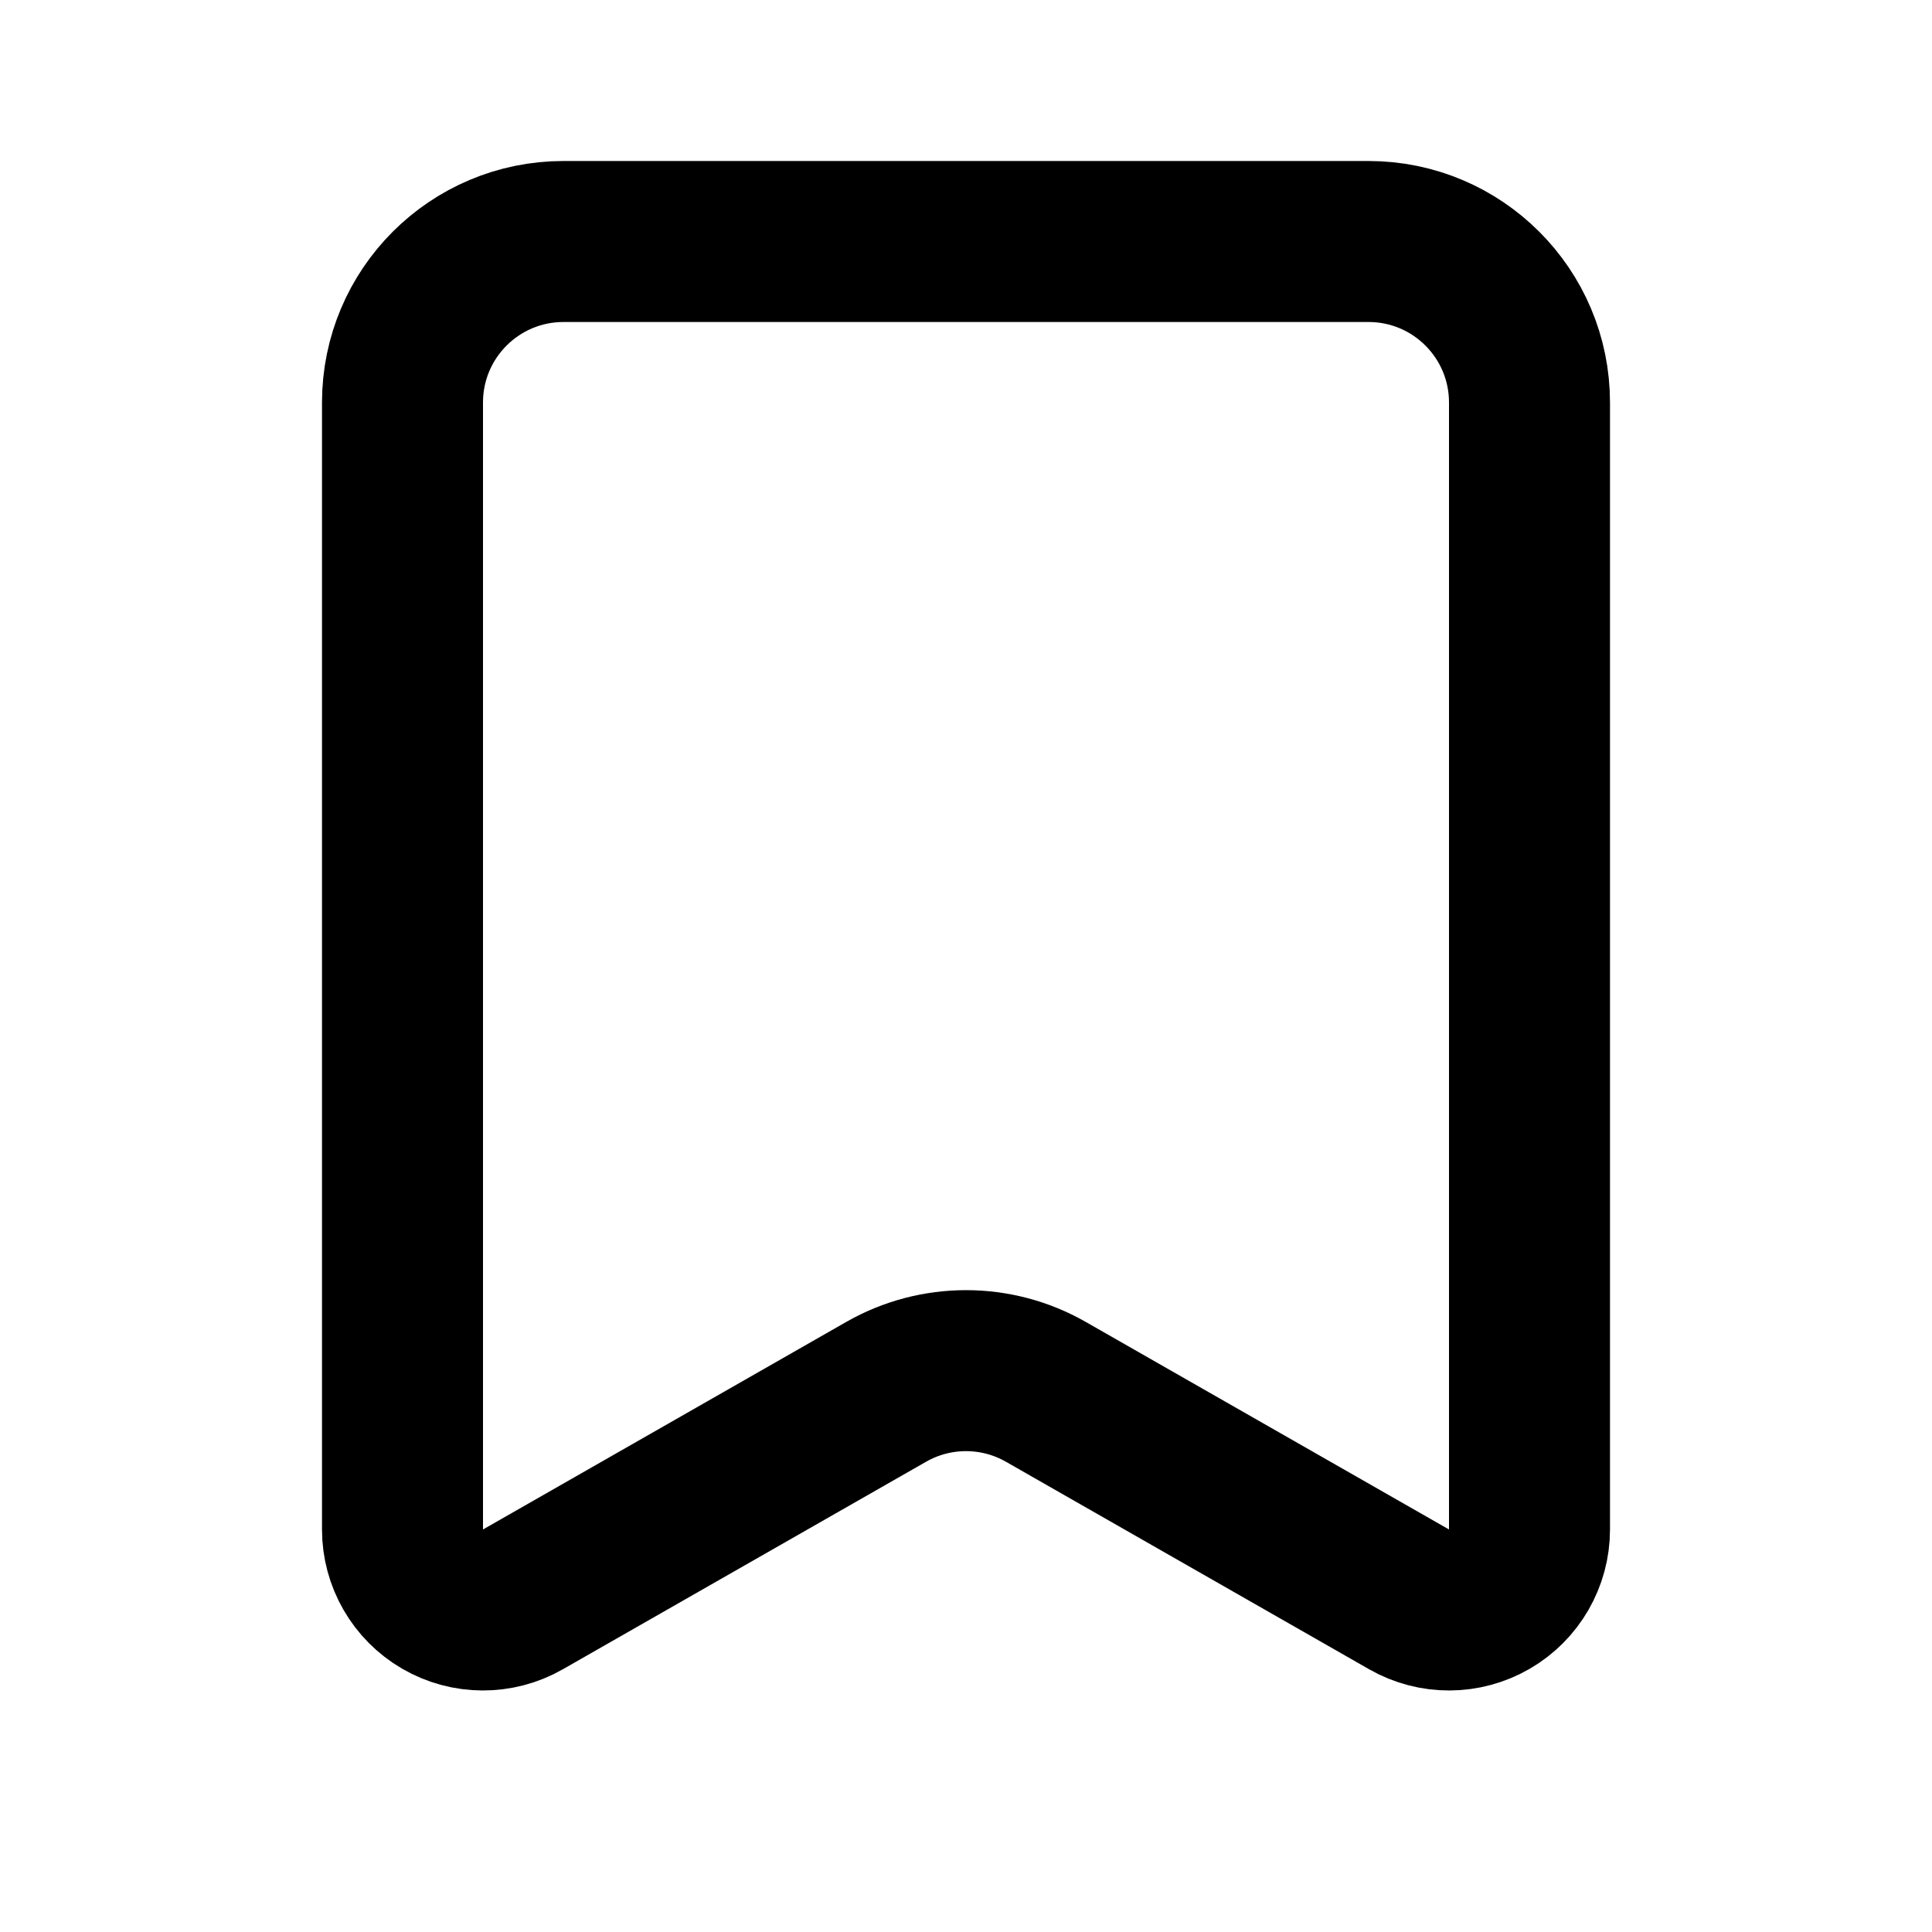
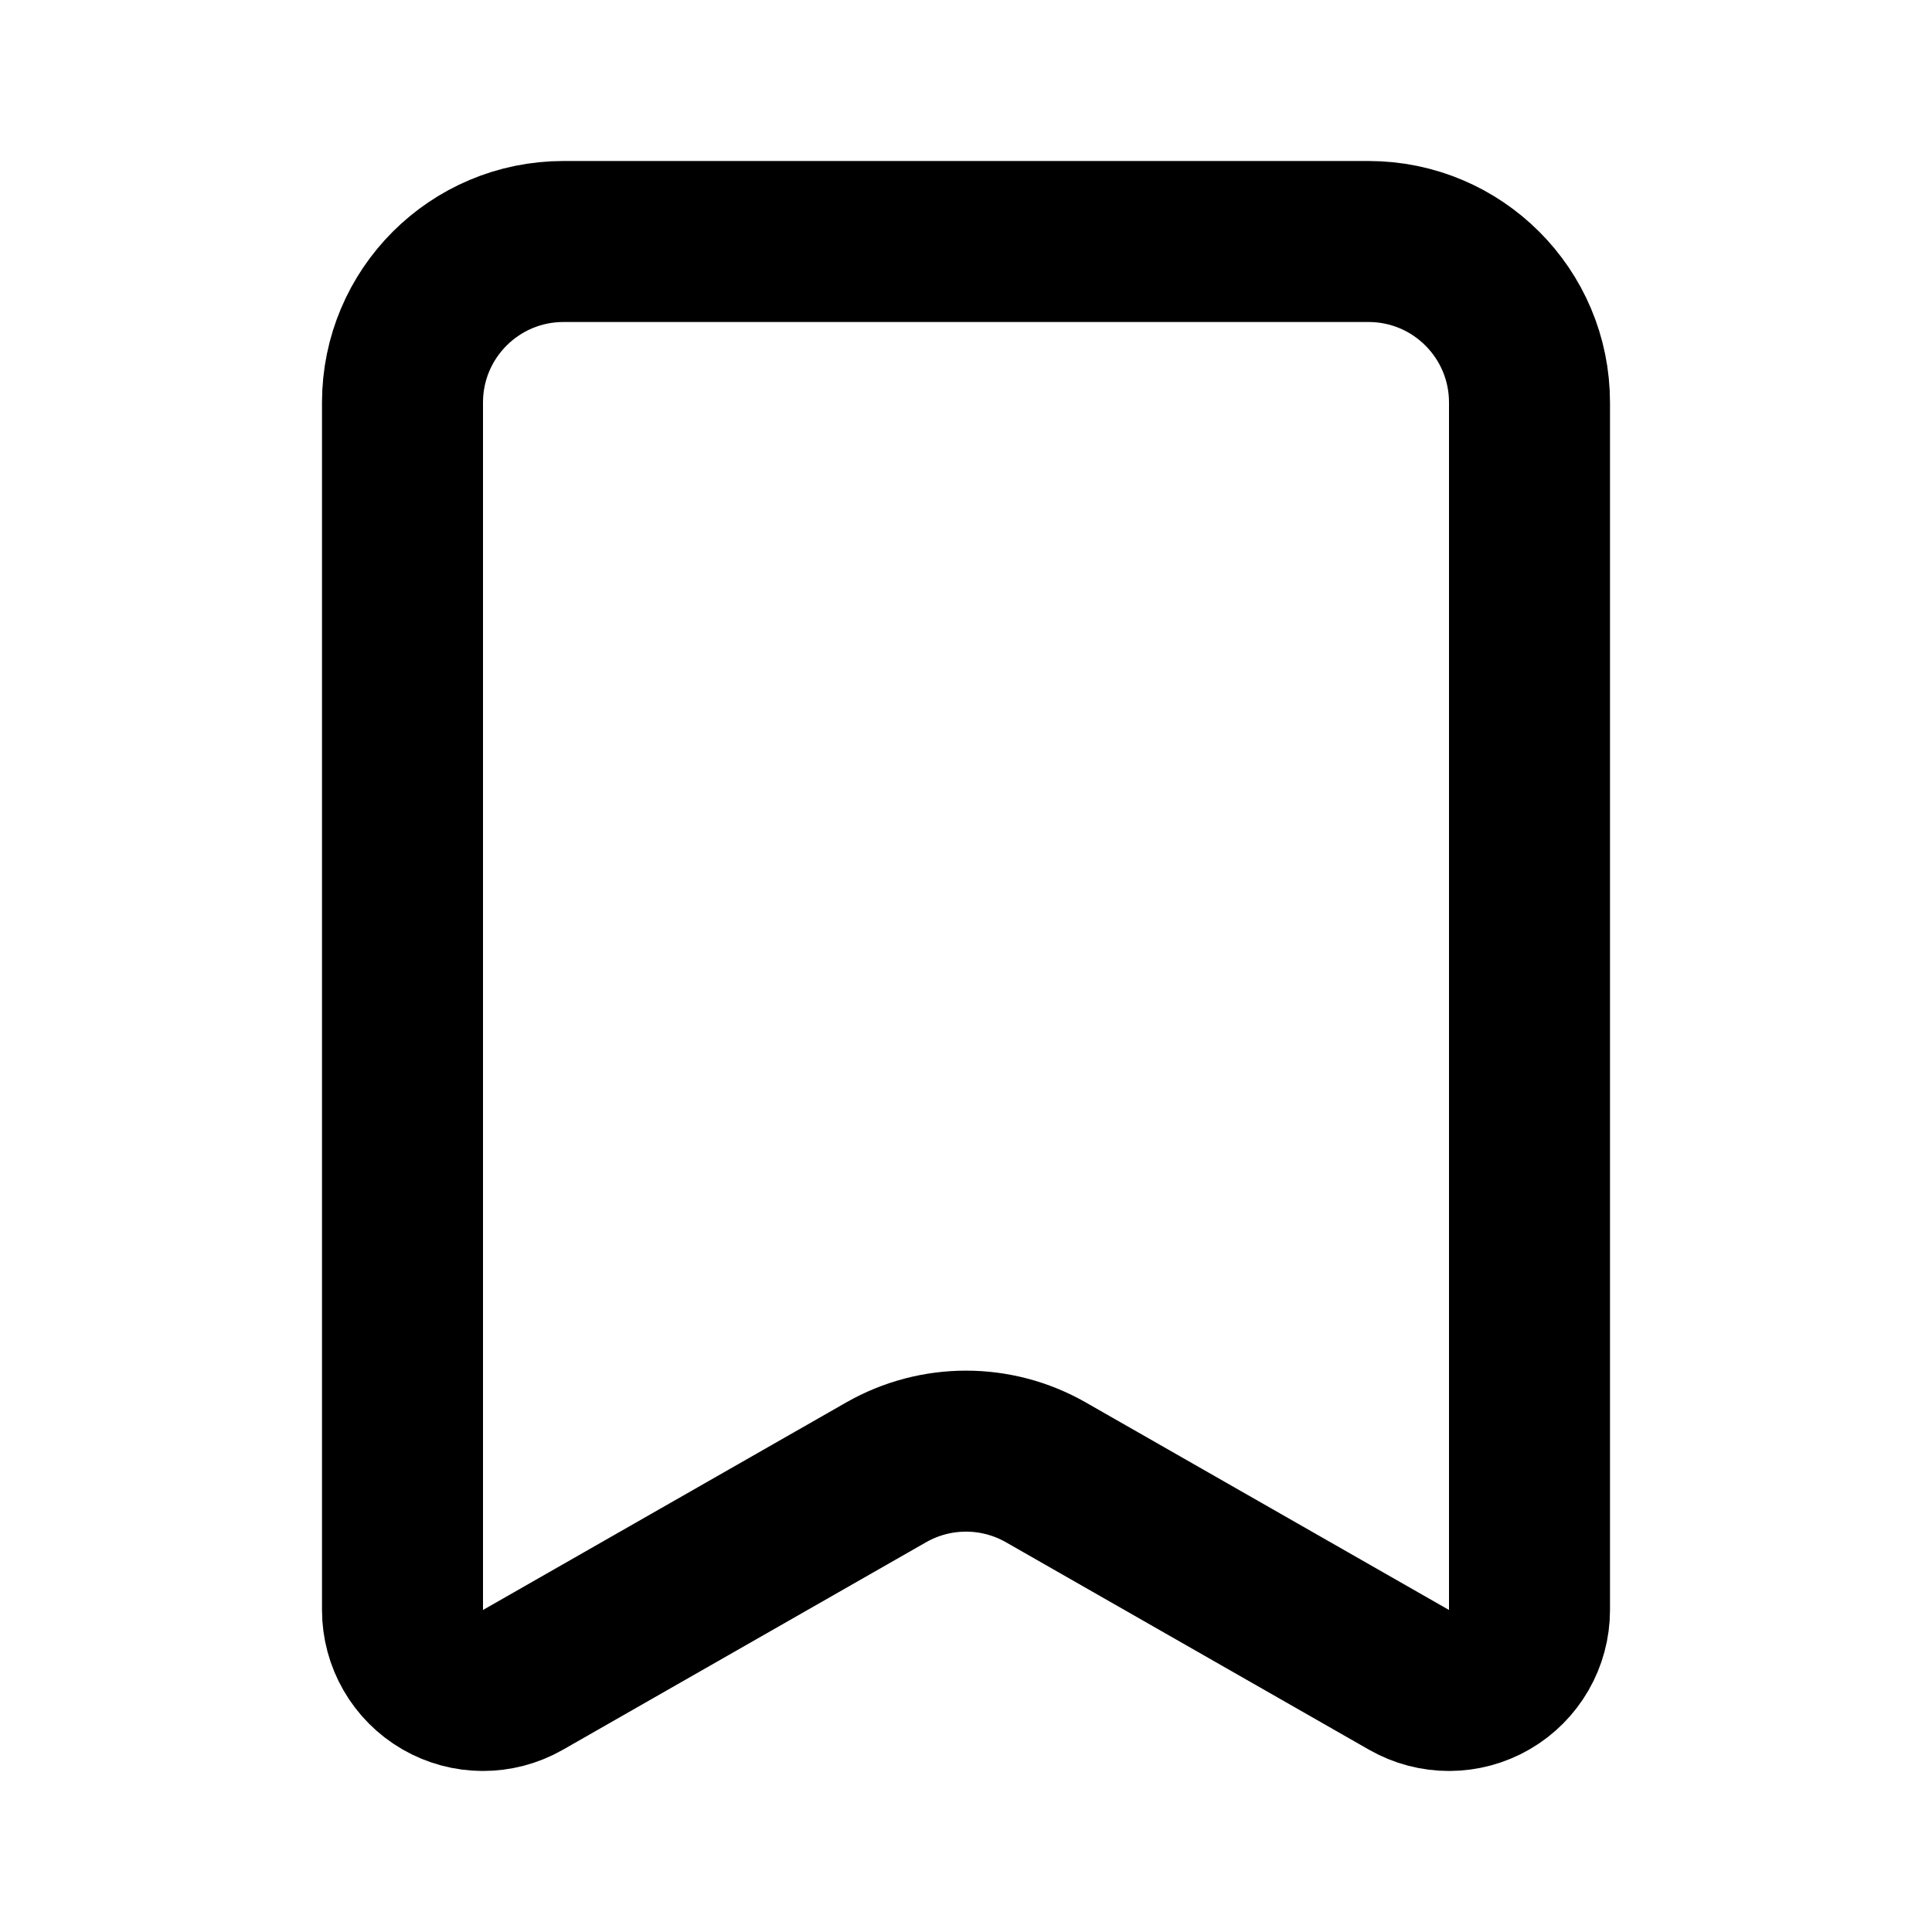
<svg xmlns="http://www.w3.org/2000/svg" width="24" height="24" viewBox="0 0 24 24" fill="none" stroke="currentColor" stroke-width="2" stroke-linecap="round" stroke-linejoin="round">
-   <path d="M17 3a2 2 0 0 1 2 2v14a1 1 0 0 1-1.496.868l-4.512-2.578a2 2 0 0 0-1.984 0l-4.512 2.578A1 1 0 0 1 5 19V5a2 2 0 0 1 2-2z" />
+   <path d="M17 3a2 2 0 0 1 2 2v15a1 1 0 0 1-1.496.868l-4.512-2.578a2 2 0 0 0-1.984 0l-4.512 2.578A1 1 0 0 1 5 20V5a2 2 0 0 1 2-2z" />
</svg>
